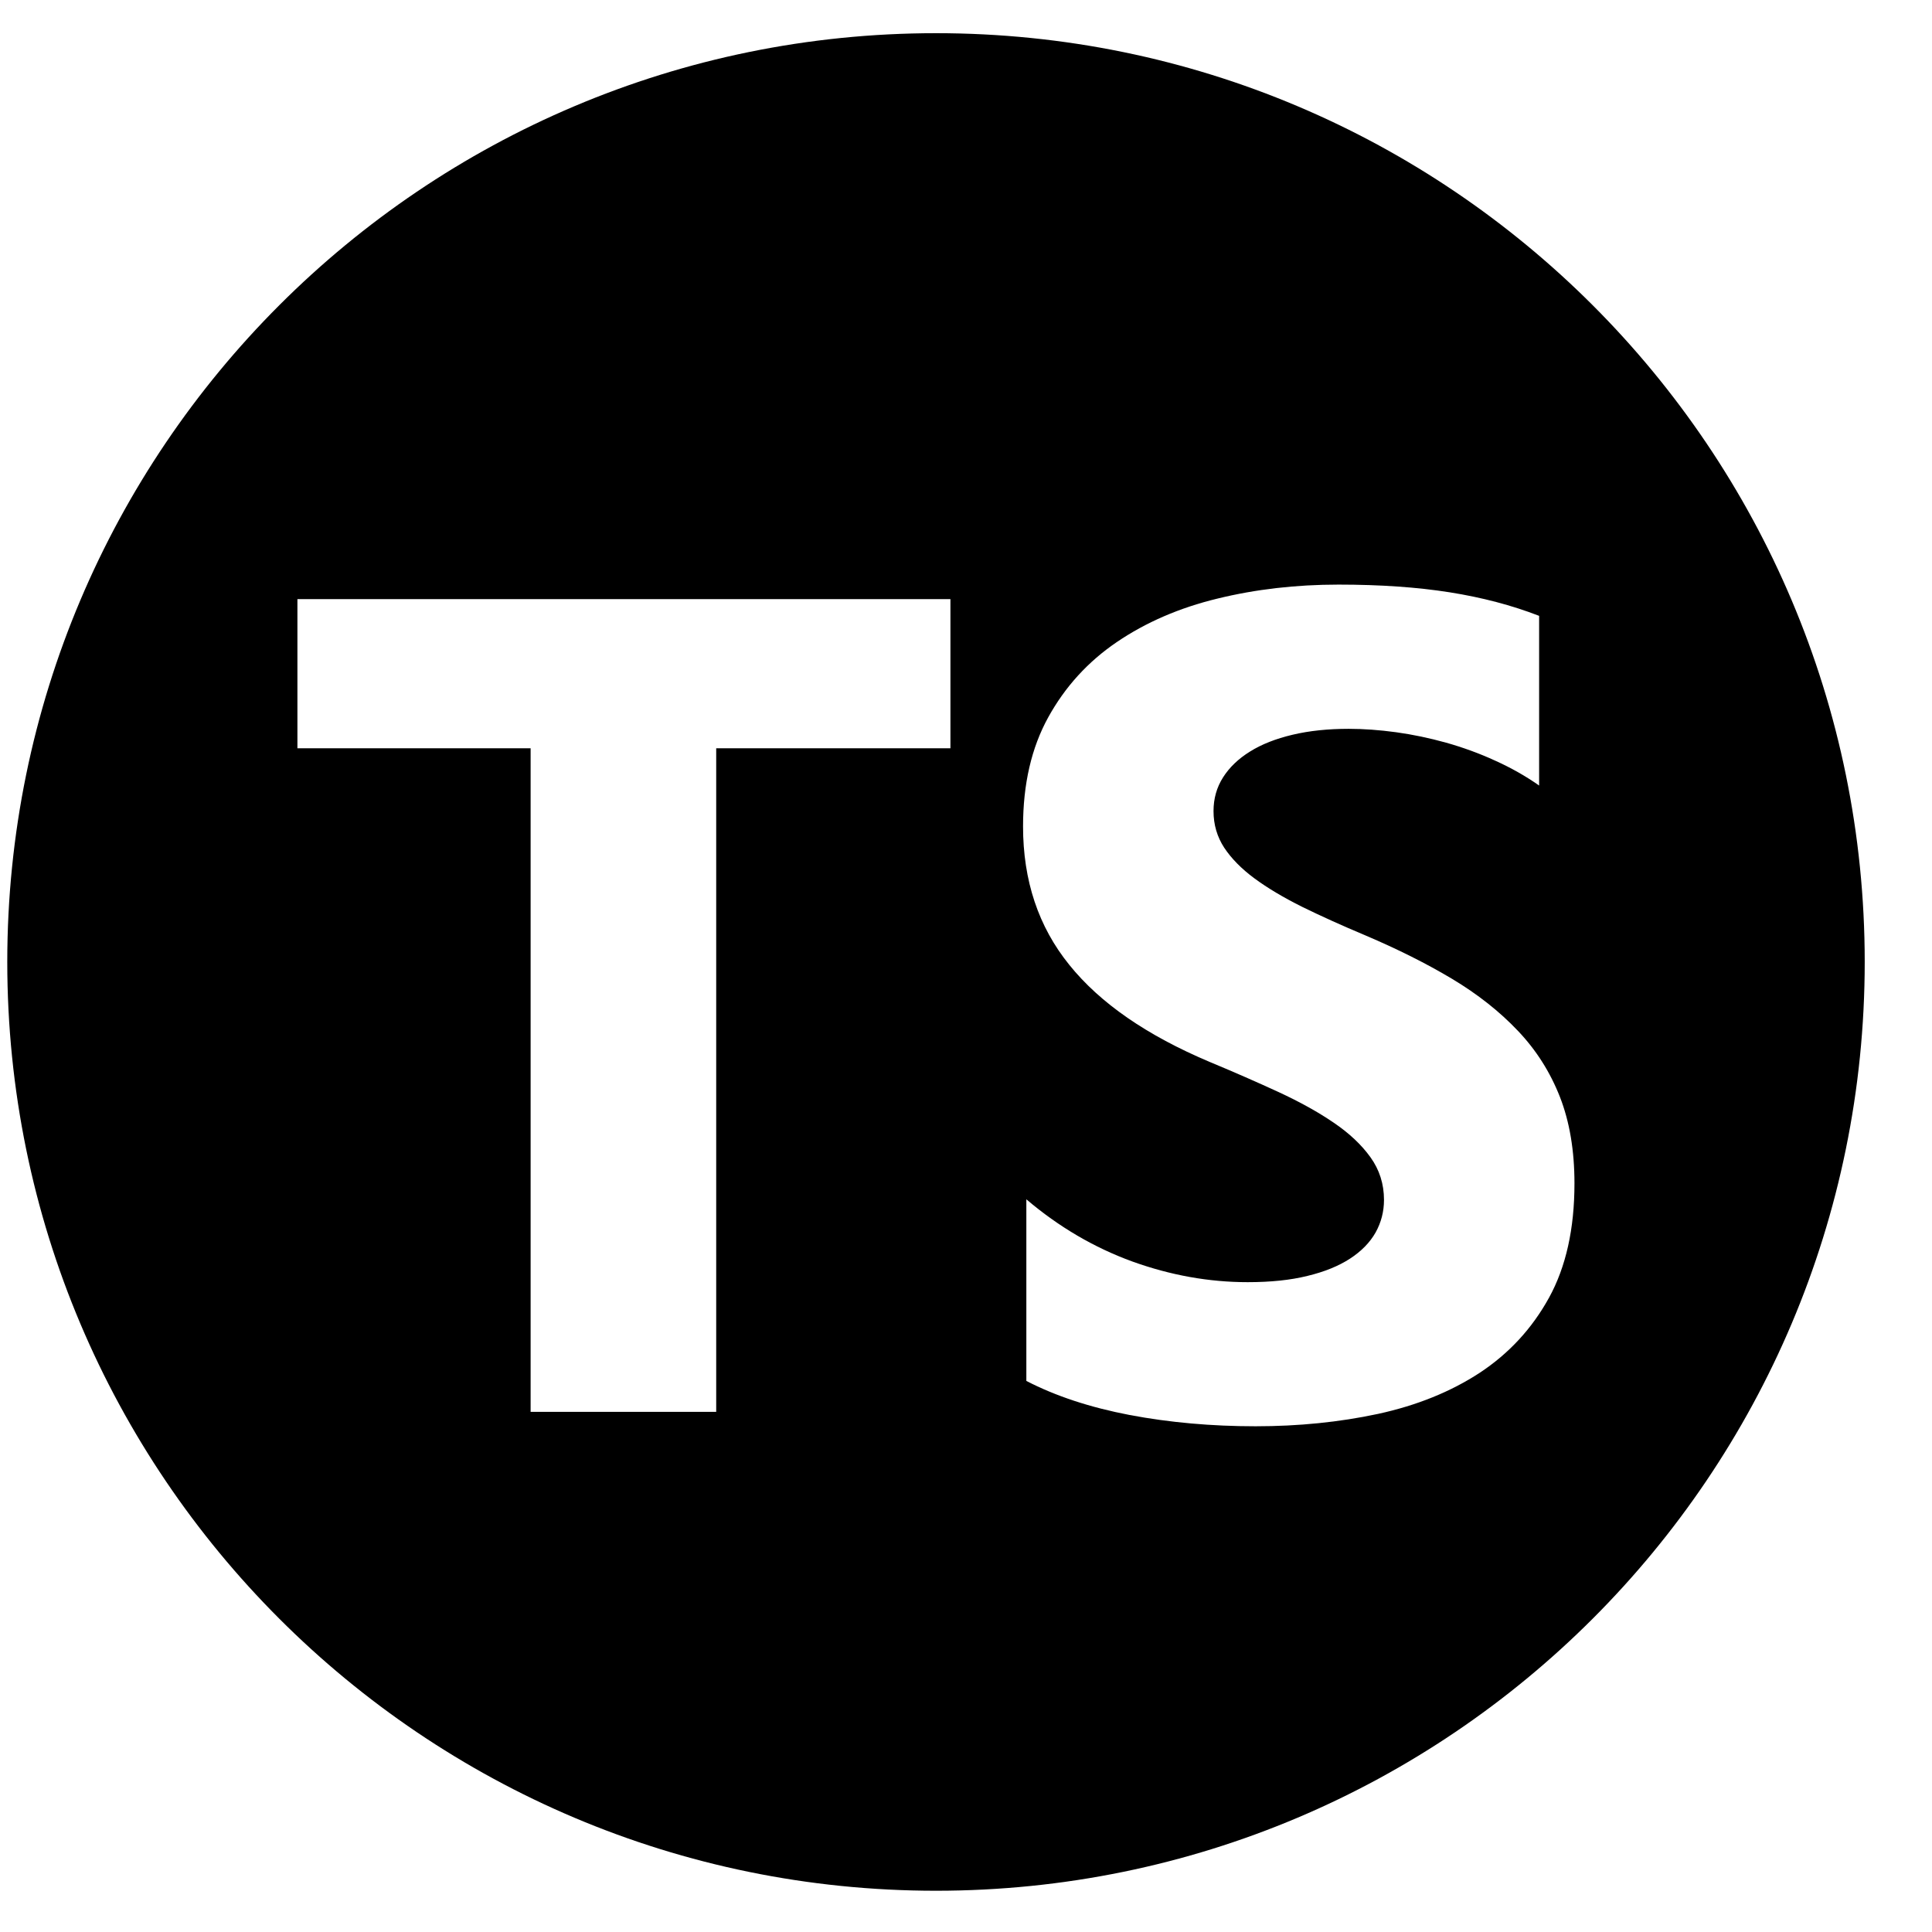
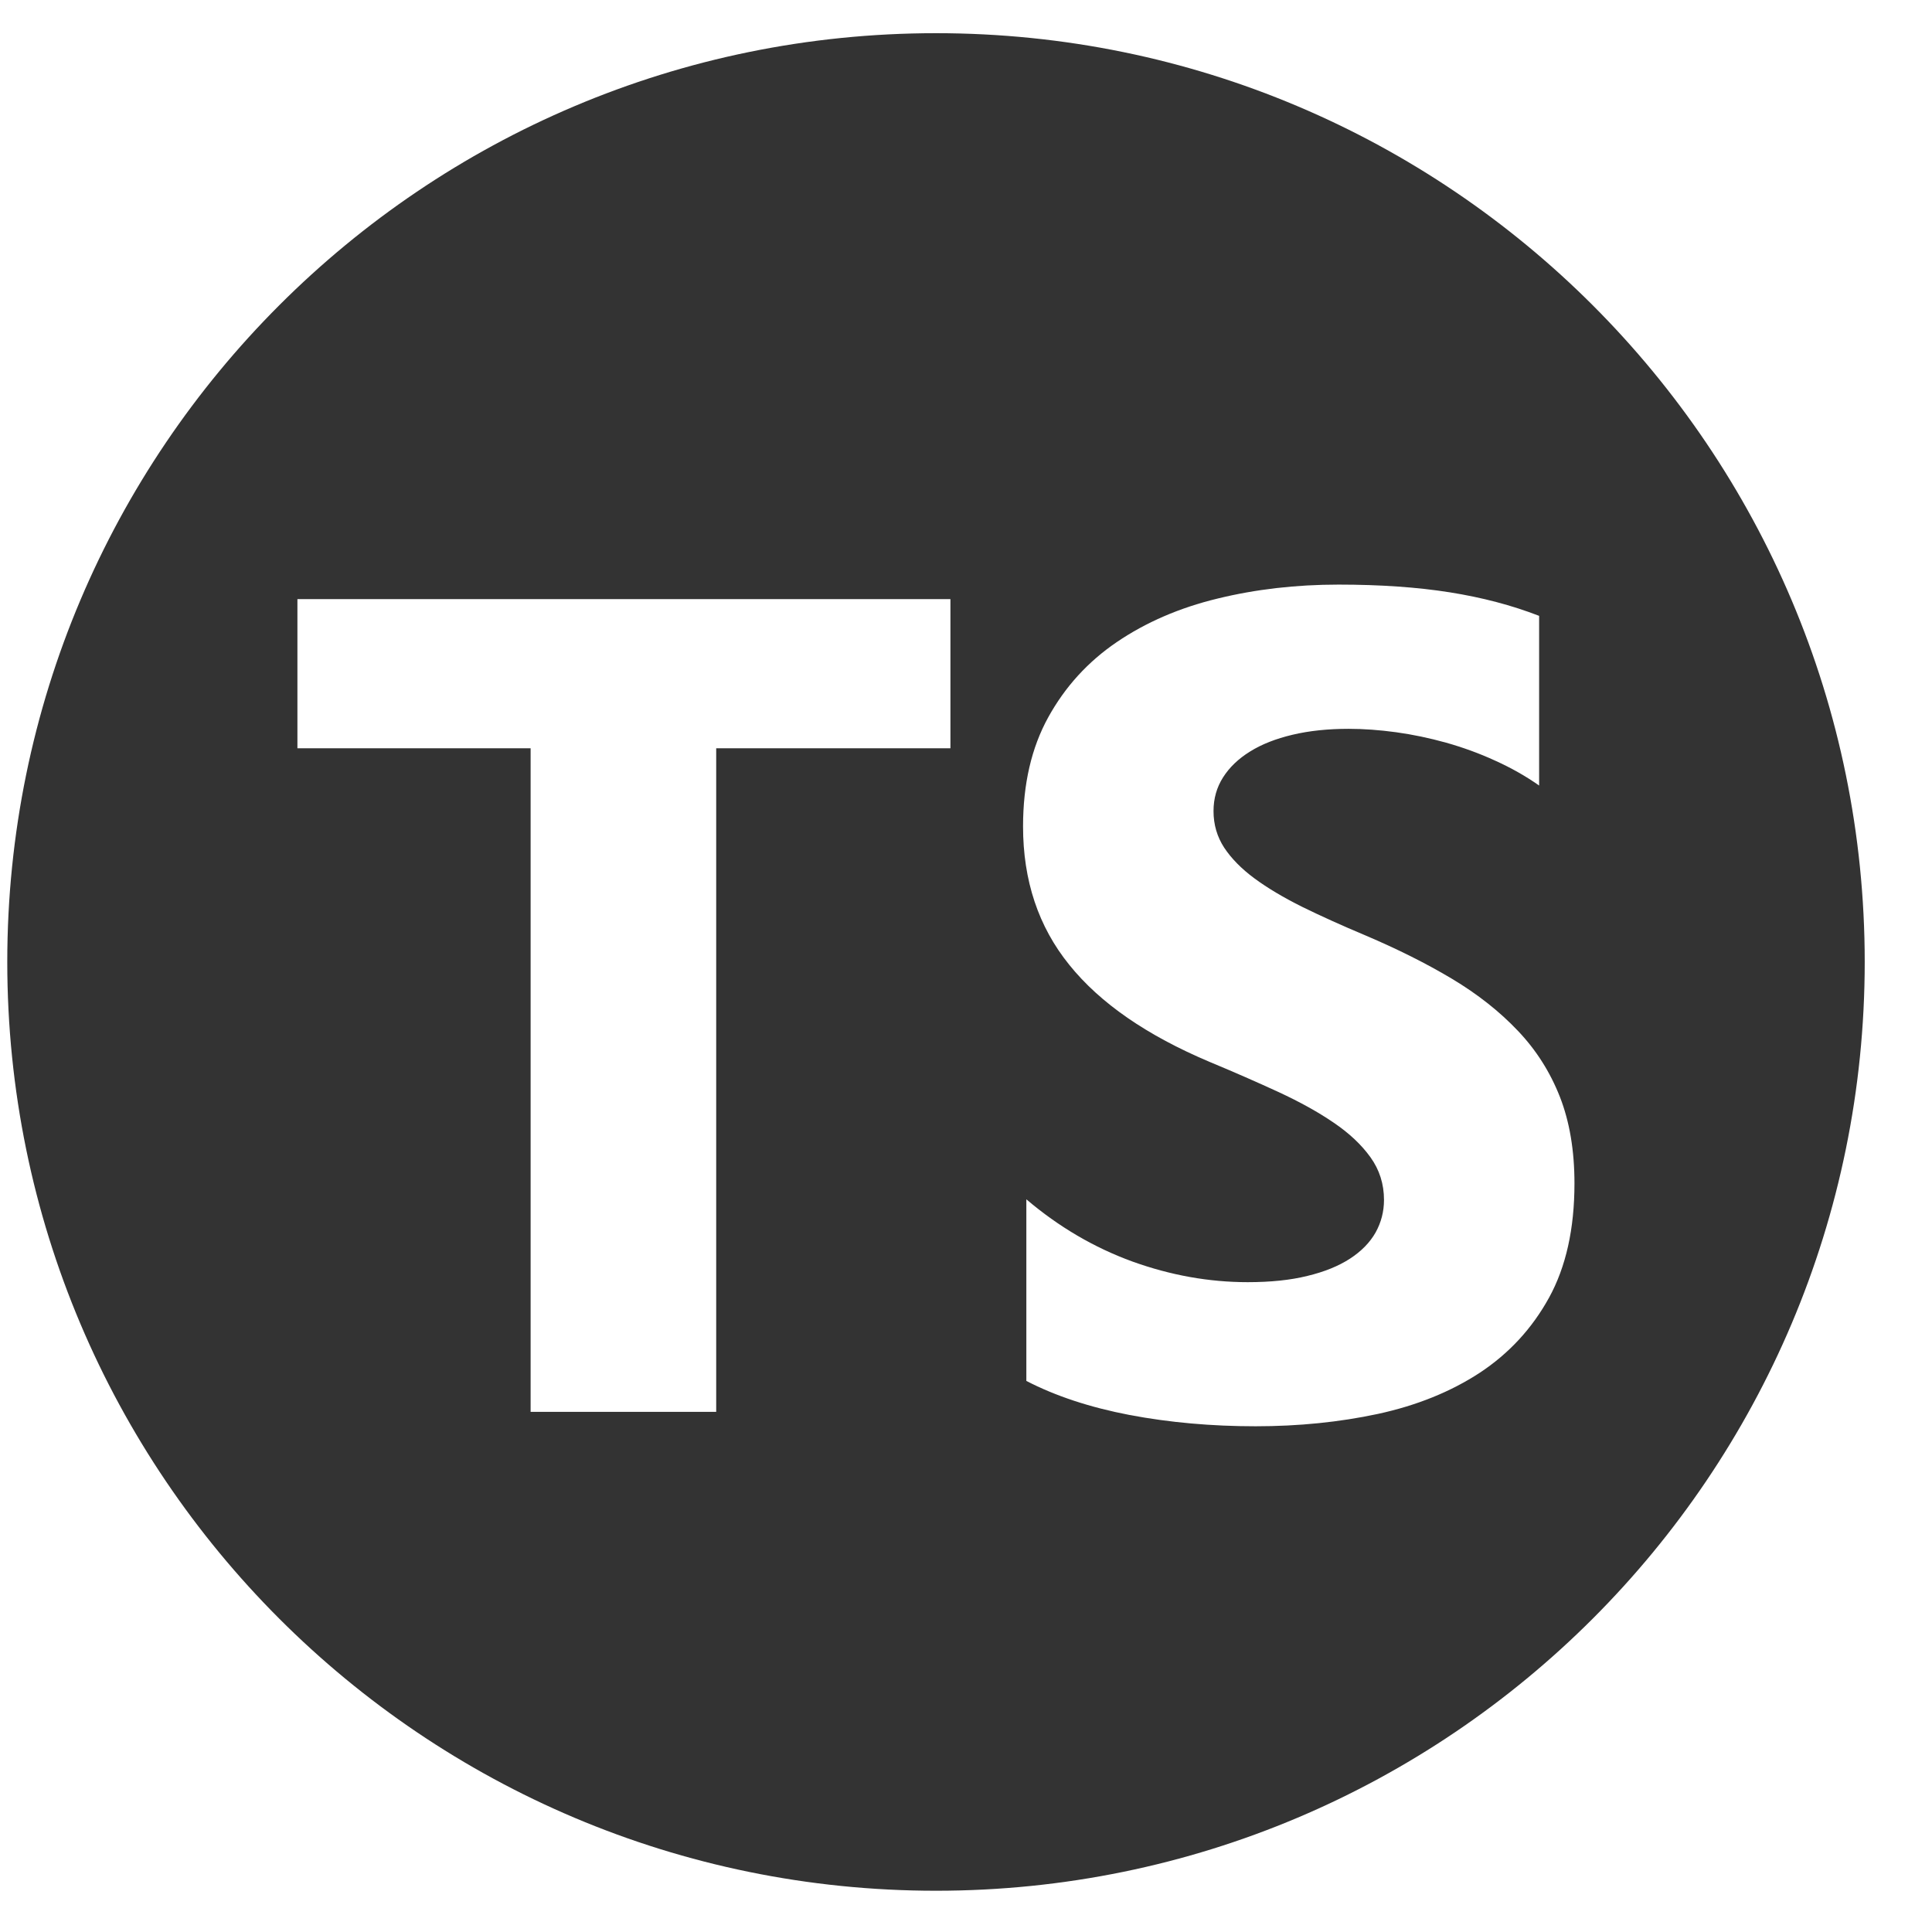
<svg xmlns="http://www.w3.org/2000/svg" width="17" height="17" viewBox="0 0 17 17" fill="none">
-   <path fill-rule="evenodd" clip-rule="evenodd" d="M8.236 0.292C12.749 0.292 16.408 3.951 16.408 8.464C16.408 12.978 12.749 16.637 8.236 16.637C3.723 16.637 0.064 12.978 0.064 8.464C0.064 3.951 3.723 0.292 8.236 0.292ZM9.031 12.151V10.553C9.317 10.796 9.628 10.978 9.963 11.1C10.299 11.221 10.637 11.282 10.979 11.282C11.18 11.282 11.355 11.264 11.504 11.227C11.654 11.191 11.779 11.14 11.879 11.075C11.979 11.01 12.054 10.933 12.104 10.845C12.153 10.757 12.178 10.661 12.178 10.558C12.178 10.418 12.138 10.293 12.059 10.183C11.98 10.073 11.873 9.972 11.736 9.879C11.6 9.786 11.438 9.696 11.25 9.609C11.063 9.523 10.861 9.434 10.644 9.344C10.092 9.111 9.68 8.827 9.409 8.49C9.137 8.154 9.002 7.748 9.002 7.272C9.002 6.899 9.076 6.579 9.224 6.311C9.372 6.043 9.573 5.822 9.828 5.649C10.083 5.476 10.378 5.348 10.713 5.267C11.048 5.185 11.403 5.144 11.778 5.144C12.146 5.144 12.473 5.167 12.757 5.212C13.041 5.257 13.303 5.326 13.543 5.419V6.912C13.425 6.829 13.296 6.756 13.156 6.693C13.017 6.629 12.873 6.577 12.725 6.535C12.577 6.494 12.43 6.463 12.284 6.443C12.137 6.423 11.998 6.413 11.867 6.413C11.686 6.413 11.522 6.43 11.374 6.465C11.226 6.5 11.101 6.549 10.999 6.613C10.897 6.676 10.818 6.752 10.762 6.84C10.706 6.928 10.678 7.027 10.678 7.137C10.678 7.257 10.71 7.364 10.772 7.459C10.835 7.554 10.923 7.644 11.038 7.729C11.153 7.814 11.293 7.897 11.457 7.979C11.622 8.06 11.808 8.144 12.015 8.231C12.297 8.351 12.551 8.478 12.777 8.613C13.002 8.748 13.195 8.9 13.356 9.07C13.517 9.239 13.64 9.433 13.726 9.652C13.811 9.87 13.854 10.123 13.854 10.413C13.854 10.813 13.779 11.148 13.63 11.419C13.48 11.691 13.277 11.91 13.021 12.079C12.764 12.247 12.466 12.367 12.126 12.441C11.785 12.514 11.426 12.55 11.048 12.55C10.66 12.55 10.291 12.517 9.941 12.451C9.591 12.384 9.288 12.284 9.031 12.151ZM8.363 6.584H6.302V12.423H4.669V6.584H2.617V5.272H8.363V6.584Z" fill="black" />
+   <path fill-rule="evenodd" clip-rule="evenodd" d="M8.236 0.292C12.749 0.292 16.408 3.951 16.408 8.464C16.408 12.978 12.749 16.637 8.236 16.637C3.723 16.637 0.064 12.978 0.064 8.464C0.064 3.951 3.723 0.292 8.236 0.292ZM9.031 12.151V10.553C9.317 10.796 9.628 10.978 9.963 11.1C10.299 11.221 10.637 11.282 10.979 11.282C11.18 11.282 11.355 11.264 11.504 11.227C11.654 11.191 11.779 11.14 11.879 11.075C11.979 11.01 12.054 10.933 12.104 10.845C12.153 10.757 12.178 10.661 12.178 10.558C12.178 10.418 12.138 10.293 12.059 10.183C11.98 10.073 11.873 9.972 11.736 9.879C11.6 9.786 11.438 9.696 11.25 9.609C11.063 9.523 10.861 9.434 10.644 9.344C10.092 9.111 9.68 8.827 9.409 8.49C9.137 8.154 9.002 7.748 9.002 7.272C9.002 6.899 9.076 6.579 9.224 6.311C9.372 6.043 9.573 5.822 9.828 5.649C10.083 5.476 10.378 5.348 10.713 5.267C11.048 5.185 11.403 5.144 11.778 5.144C12.146 5.144 12.473 5.167 12.757 5.212C13.041 5.257 13.303 5.326 13.543 5.419V6.912C13.425 6.829 13.296 6.756 13.156 6.693C13.017 6.629 12.873 6.577 12.725 6.535C12.577 6.494 12.43 6.463 12.284 6.443C12.137 6.423 11.998 6.413 11.867 6.413C11.686 6.413 11.522 6.43 11.374 6.465C11.226 6.5 11.101 6.549 10.999 6.613C10.897 6.676 10.818 6.752 10.762 6.84C10.706 6.928 10.678 7.027 10.678 7.137C10.678 7.257 10.71 7.364 10.772 7.459C10.835 7.554 10.923 7.644 11.038 7.729C11.153 7.814 11.293 7.897 11.457 7.979C11.622 8.06 11.808 8.144 12.015 8.231C12.297 8.351 12.551 8.478 12.777 8.613C13.002 8.748 13.195 8.9 13.356 9.07C13.517 9.239 13.64 9.433 13.726 9.652C13.811 9.87 13.854 10.123 13.854 10.413C13.854 10.813 13.779 11.148 13.63 11.419C13.48 11.691 13.277 11.91 13.021 12.079C12.764 12.247 12.466 12.367 12.126 12.441C11.785 12.514 11.426 12.55 11.048 12.55C10.66 12.55 10.291 12.517 9.941 12.451C9.591 12.384 9.288 12.284 9.031 12.151ZM8.363 6.584H6.302V12.423H4.669V6.584H2.617V5.272H8.363V6.584Z" fill="#333" />
</svg>
